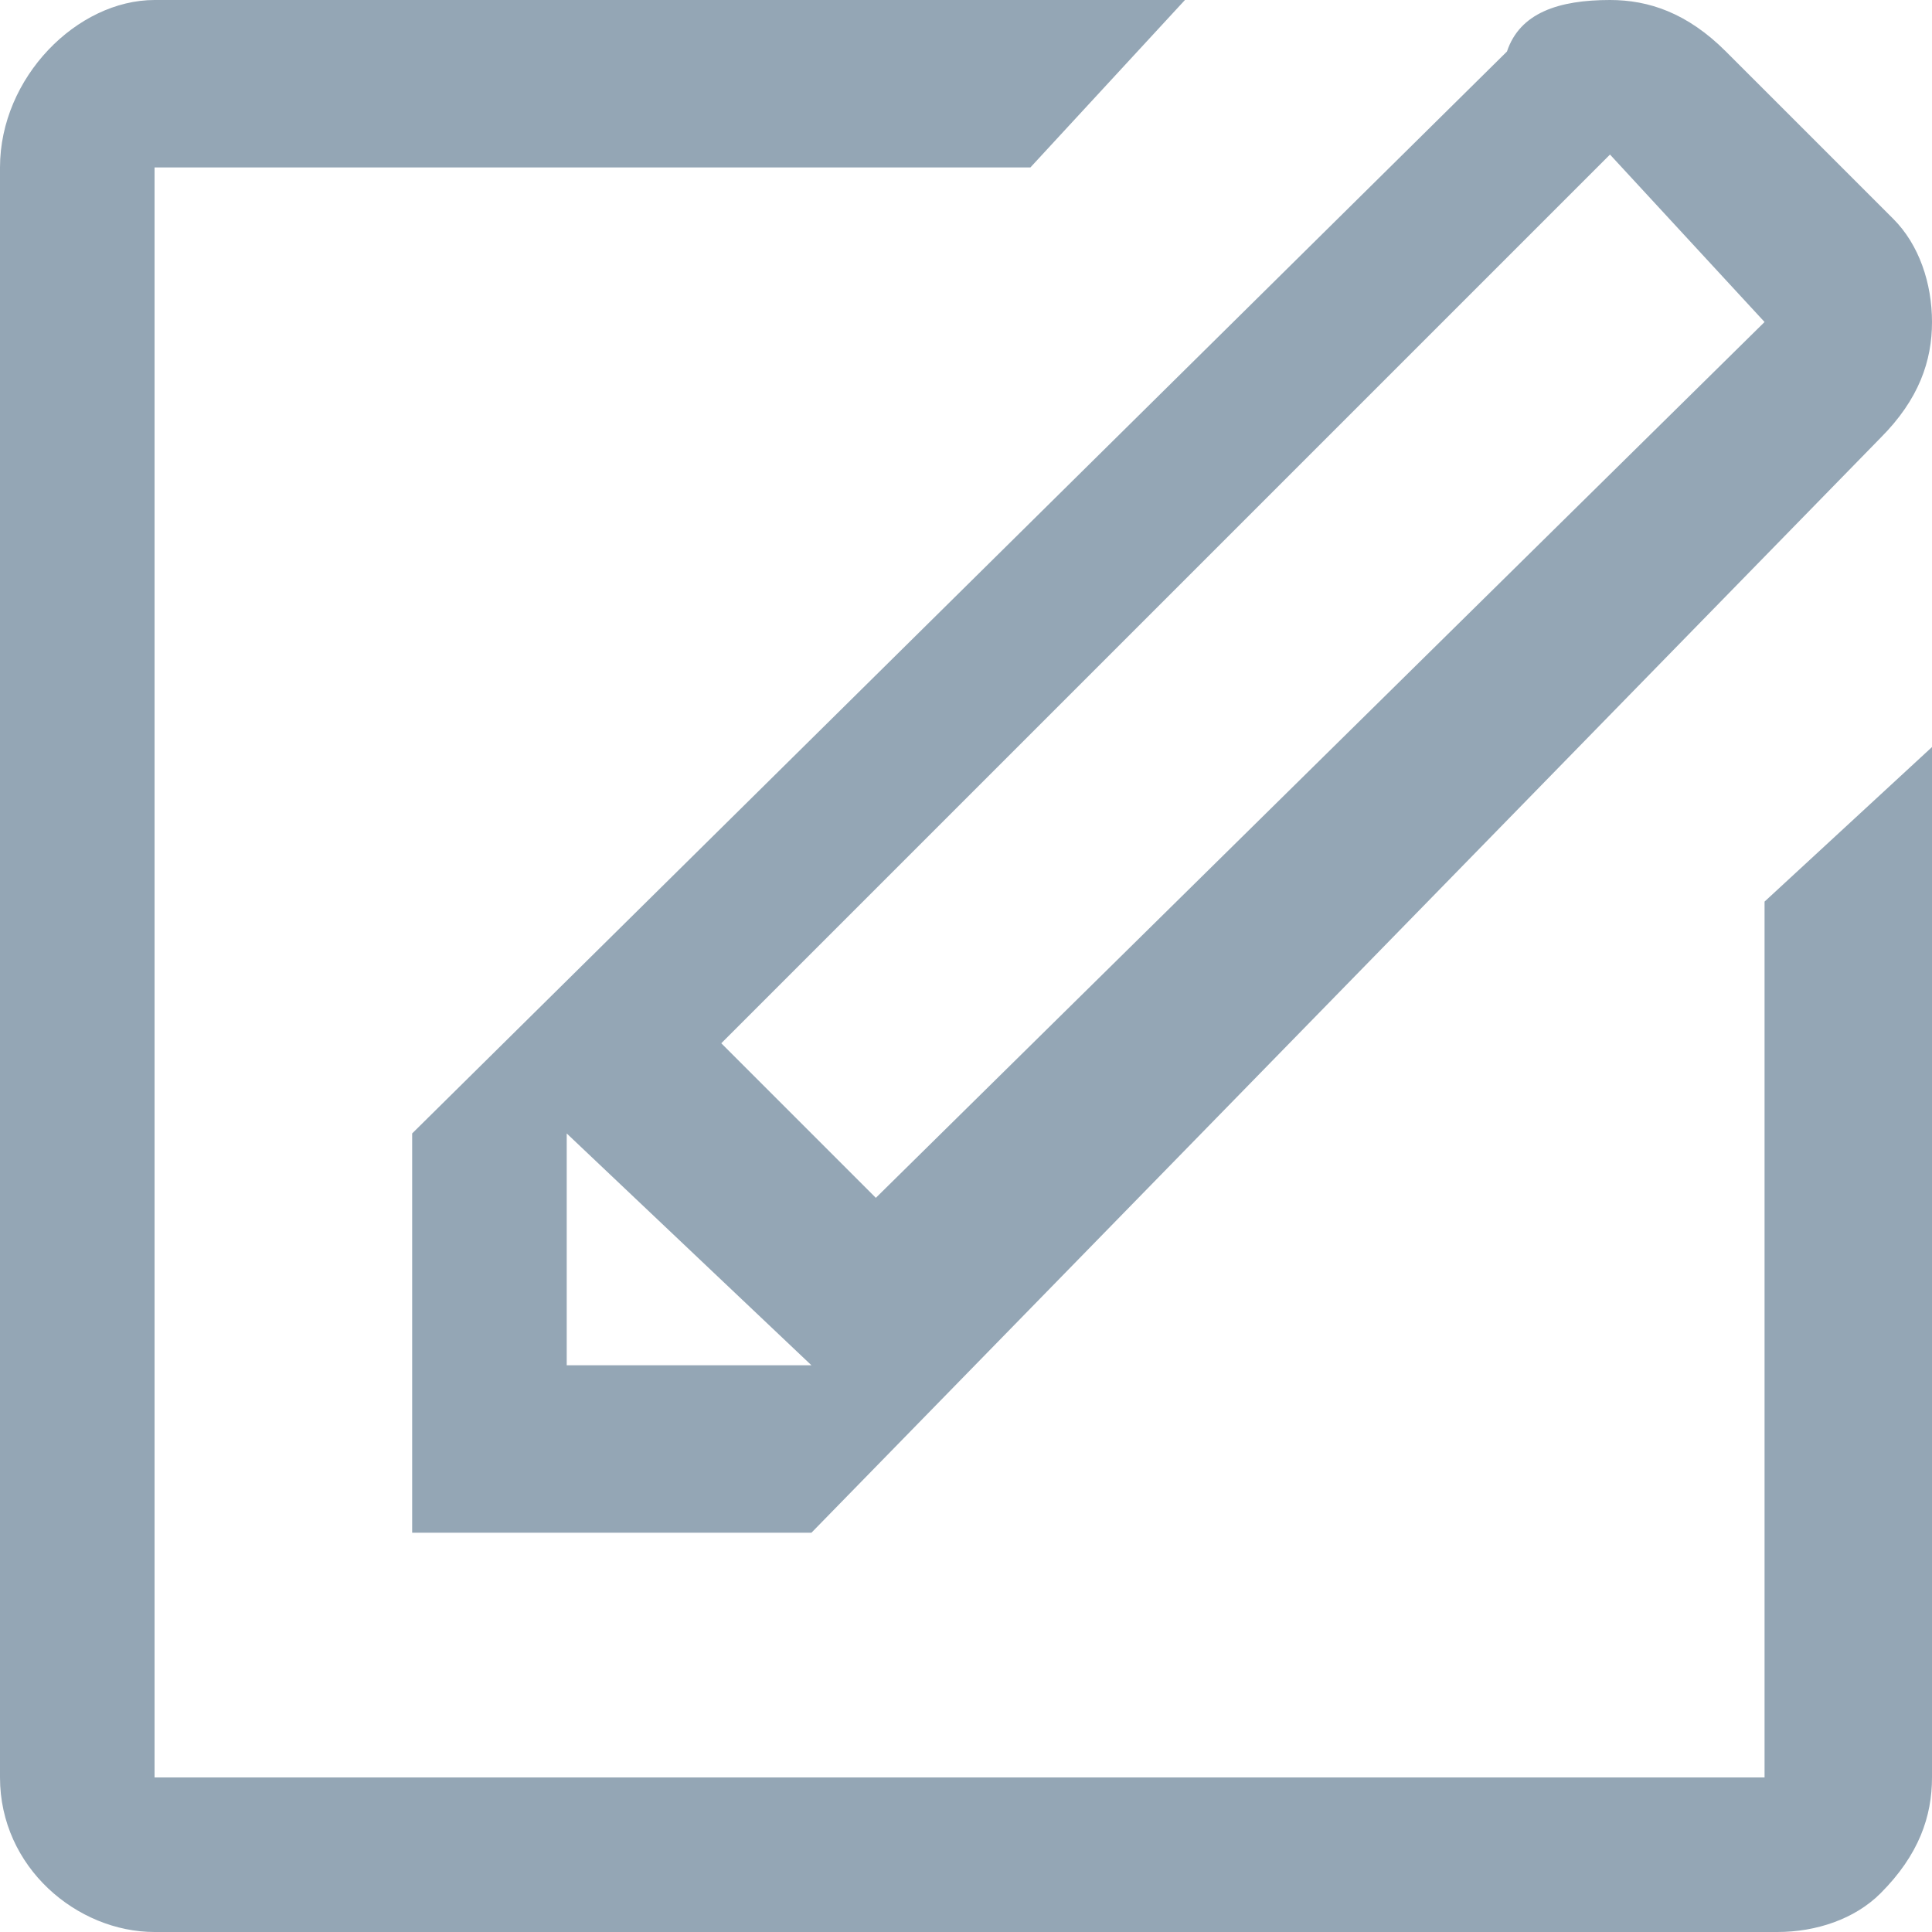
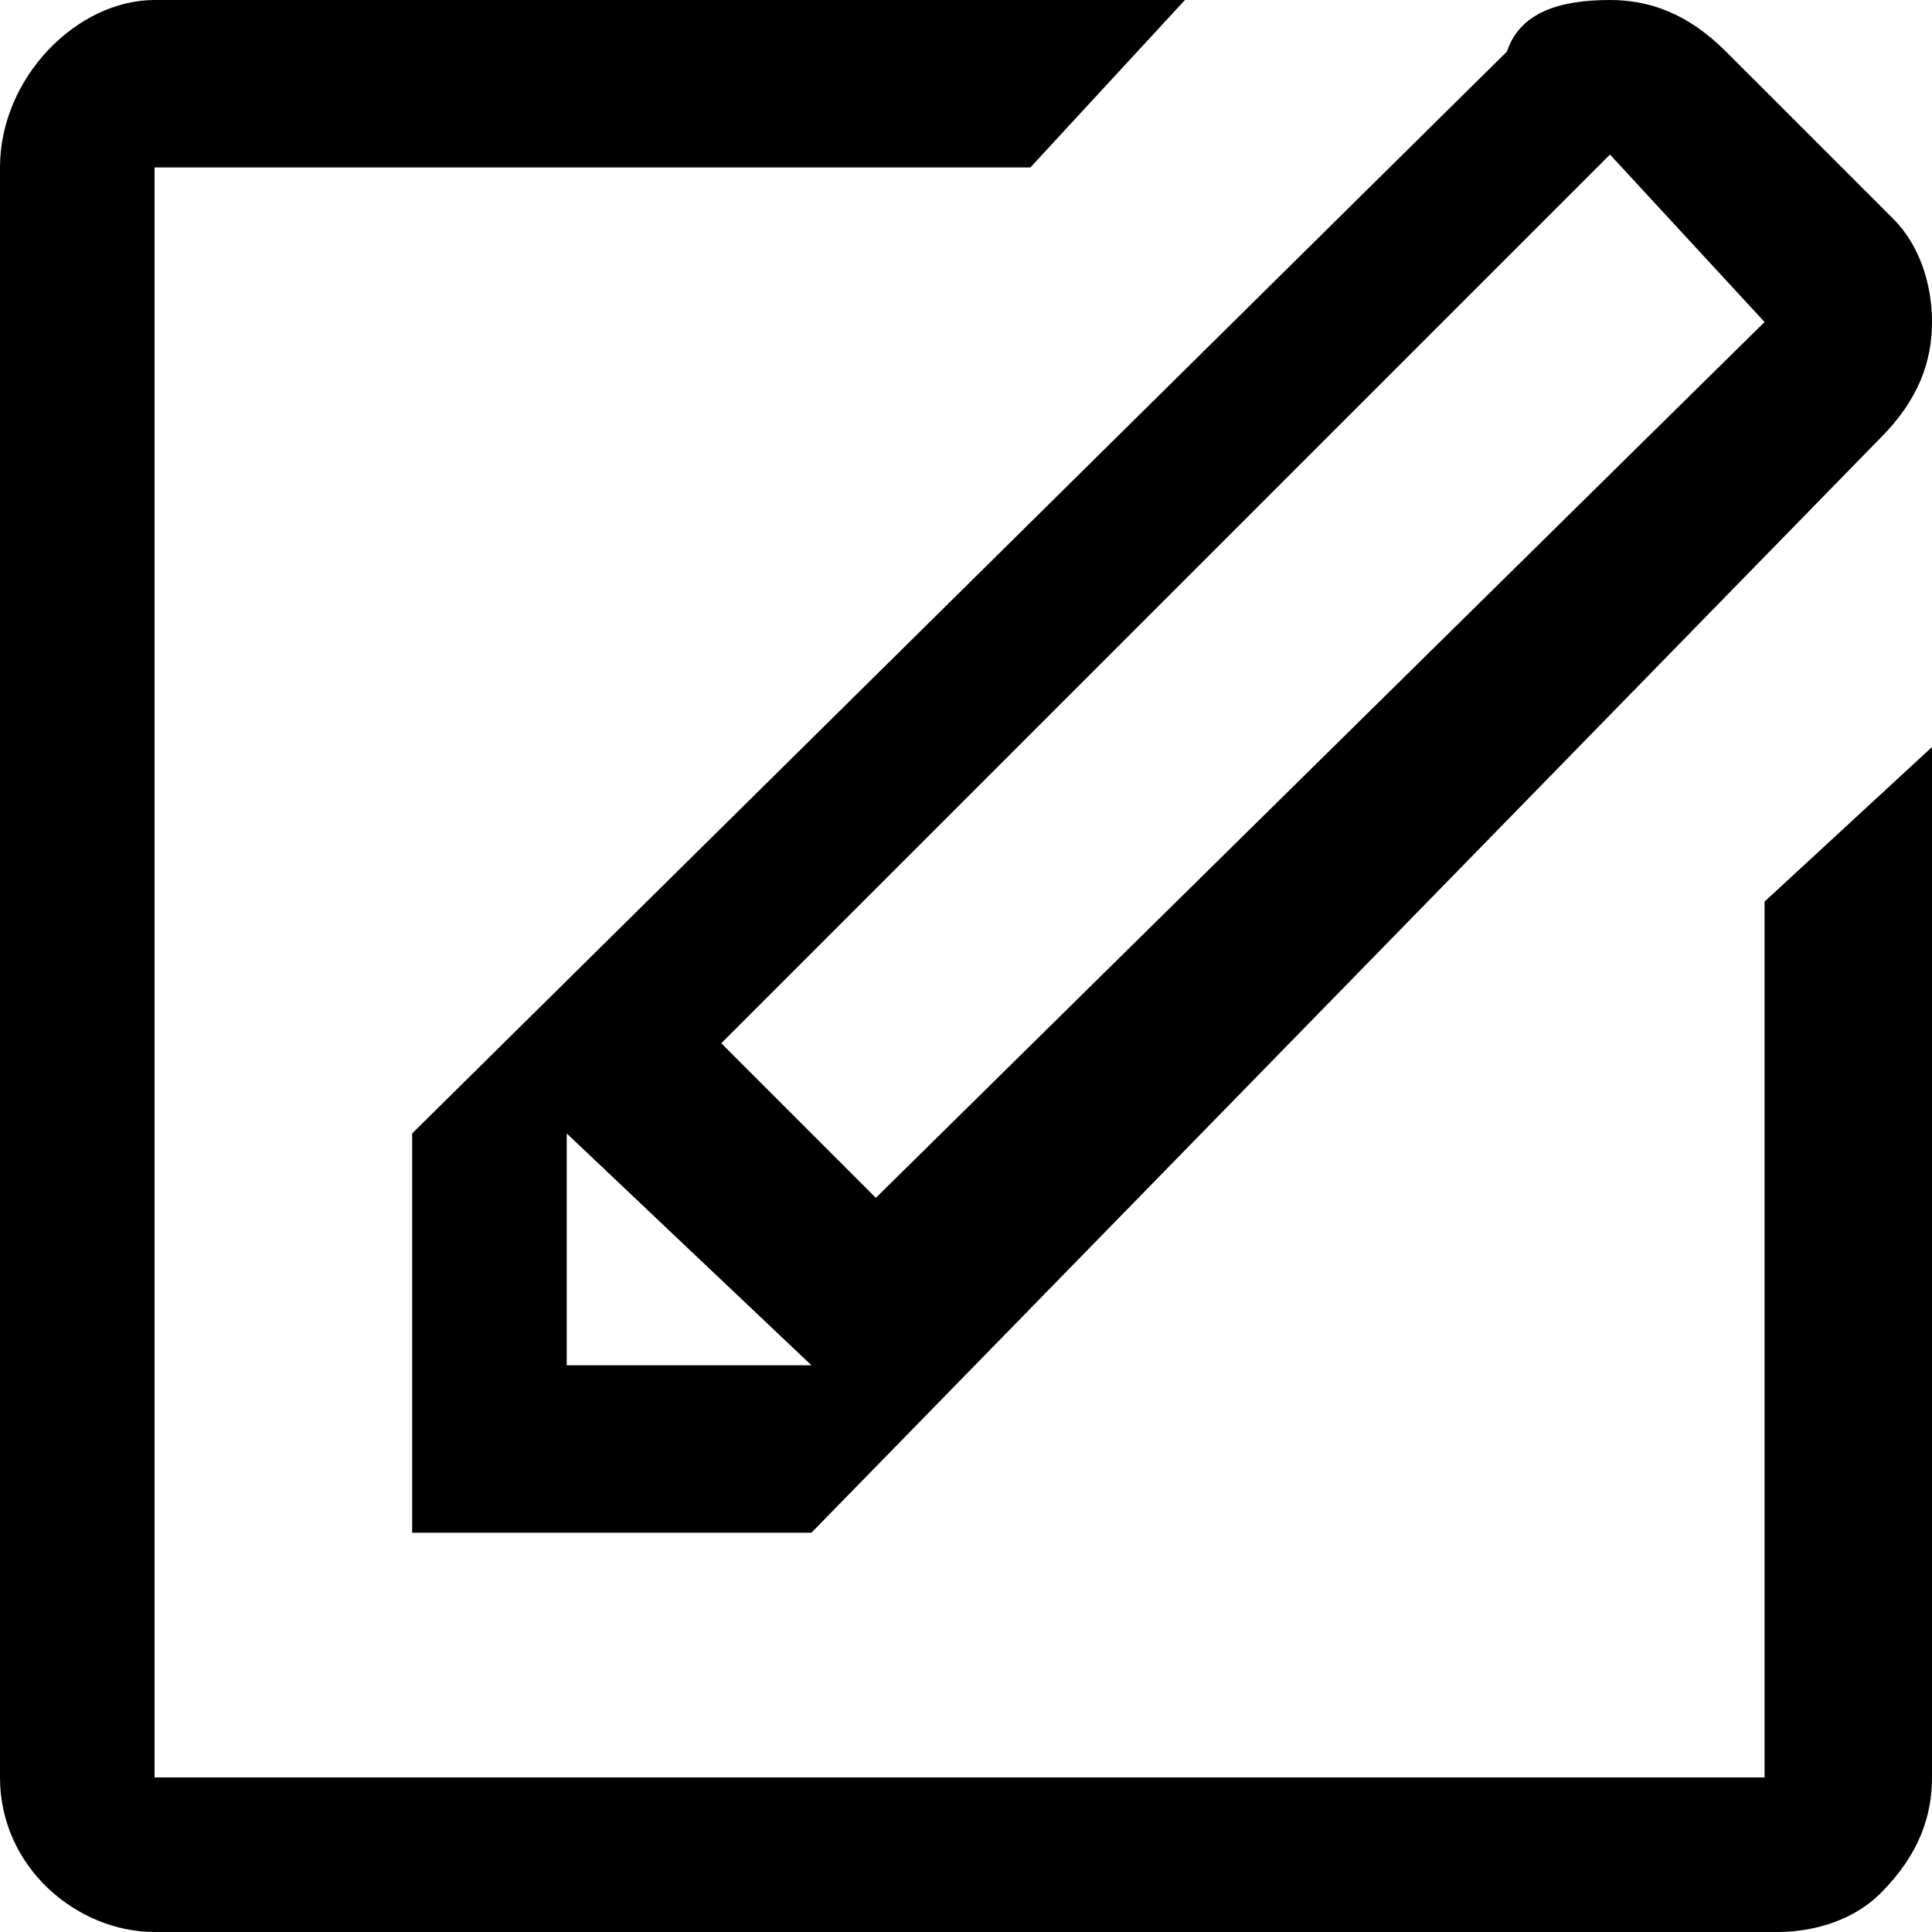
<svg xmlns="http://www.w3.org/2000/svg" version="1.1" id="Layer_1" x="0px" y="0px" viewBox="0 0 15 15" style="enable-background:new 0 0 15 15;" xml:space="preserve">
-   <style type="text/css">
- 	.st0{fill-rule:evenodd;clip-rule:evenodd;fill:#94A6B5;}
- </style>
-   <g id="Page-1">
-     <g>
-       <path id="Page-1-Copy-23" class="st0" d="M13.8,15H1.2C0.6,15,0,14.5,0,13.8V1.3C0,0.6,0.6,0,1.2,0h8L8,1.3H1.2v12.5h12.5l0-6.8    L15,5.8v8c0,0.3-0.1,0.6-0.4,0.9C14.4,14.9,14.1,15,13.8,15L13.8,15z M6.3,11.9l-3.1,0l0-3.1l8.5-8.4h0C11.8,0.1,12.1,0,12.5,0    c0.3,0,0.6,0.1,0.9,0.4l1.3,1.3v0C14.9,1.9,15,2.2,15,2.5c0,0.3-0.1,0.6-0.4,0.9L6.3,11.9z M4.4,10.6h1.9L4.4,8.8V10.6z M12.5,1.2    L5.6,8.1l1.2,1.2l6.9-6.8L12.5,1.2z" />
-     </g>
+   <g>
+     <path id="Page-1-Copy-23" class="st0" d="M13.8,15H1.2C0.6,15,0,14.5,0,13.8V1.3C0,0.6,0.6,0,1.2,0h8L8,1.3H1.2v12.5h12.5l0-6.8    L15,5.8v8c0,0.3-0.1,0.6-0.4,0.9C14.4,14.9,14.1,15,13.8,15L13.8,15z M6.3,11.9l-3.1,0l0-3.1l8.5-8.4h0C11.8,0.1,12.1,0,12.5,0    c0.3,0,0.6,0.1,0.9,0.4l1.3,1.3v0C14.9,1.9,15,2.2,15,2.5c0,0.3-0.1,0.6-0.4,0.9L6.3,11.9z M4.4,10.6h1.9L4.4,8.8V10.6z M12.5,1.2    L5.6,8.1l1.2,1.2l6.9-6.8L12.5,1.2z" />
  </g>
</svg>
